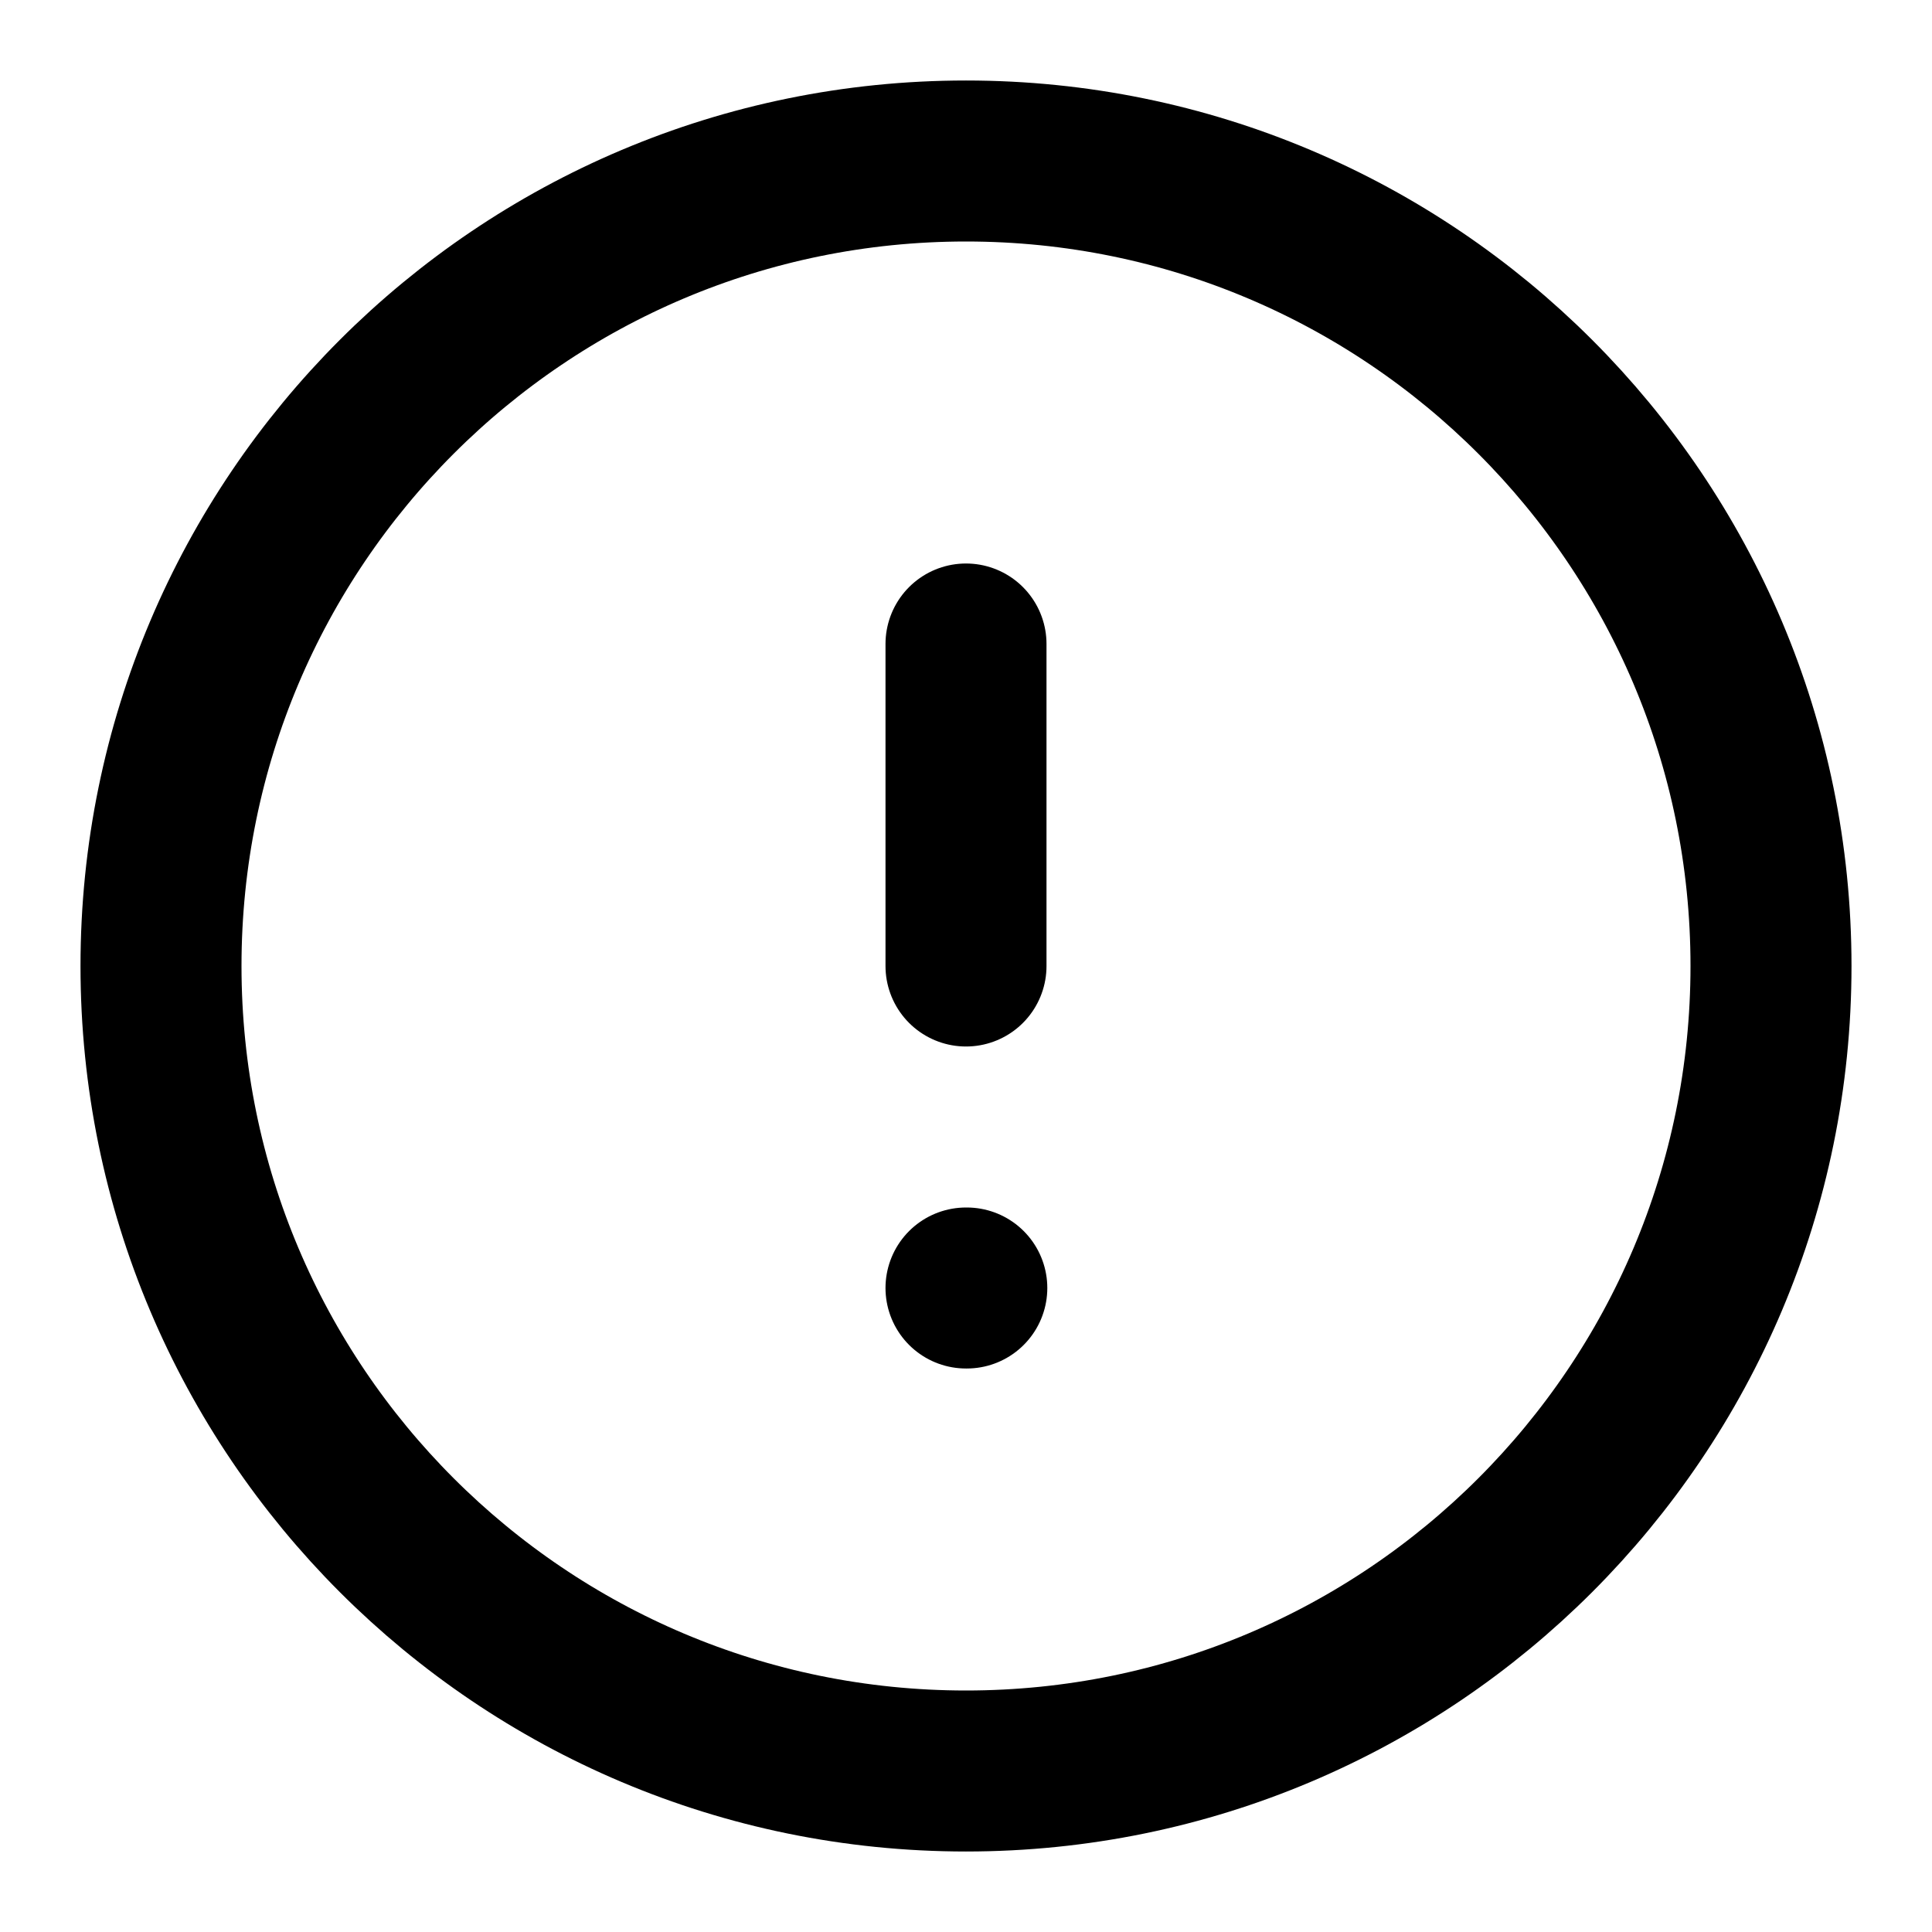
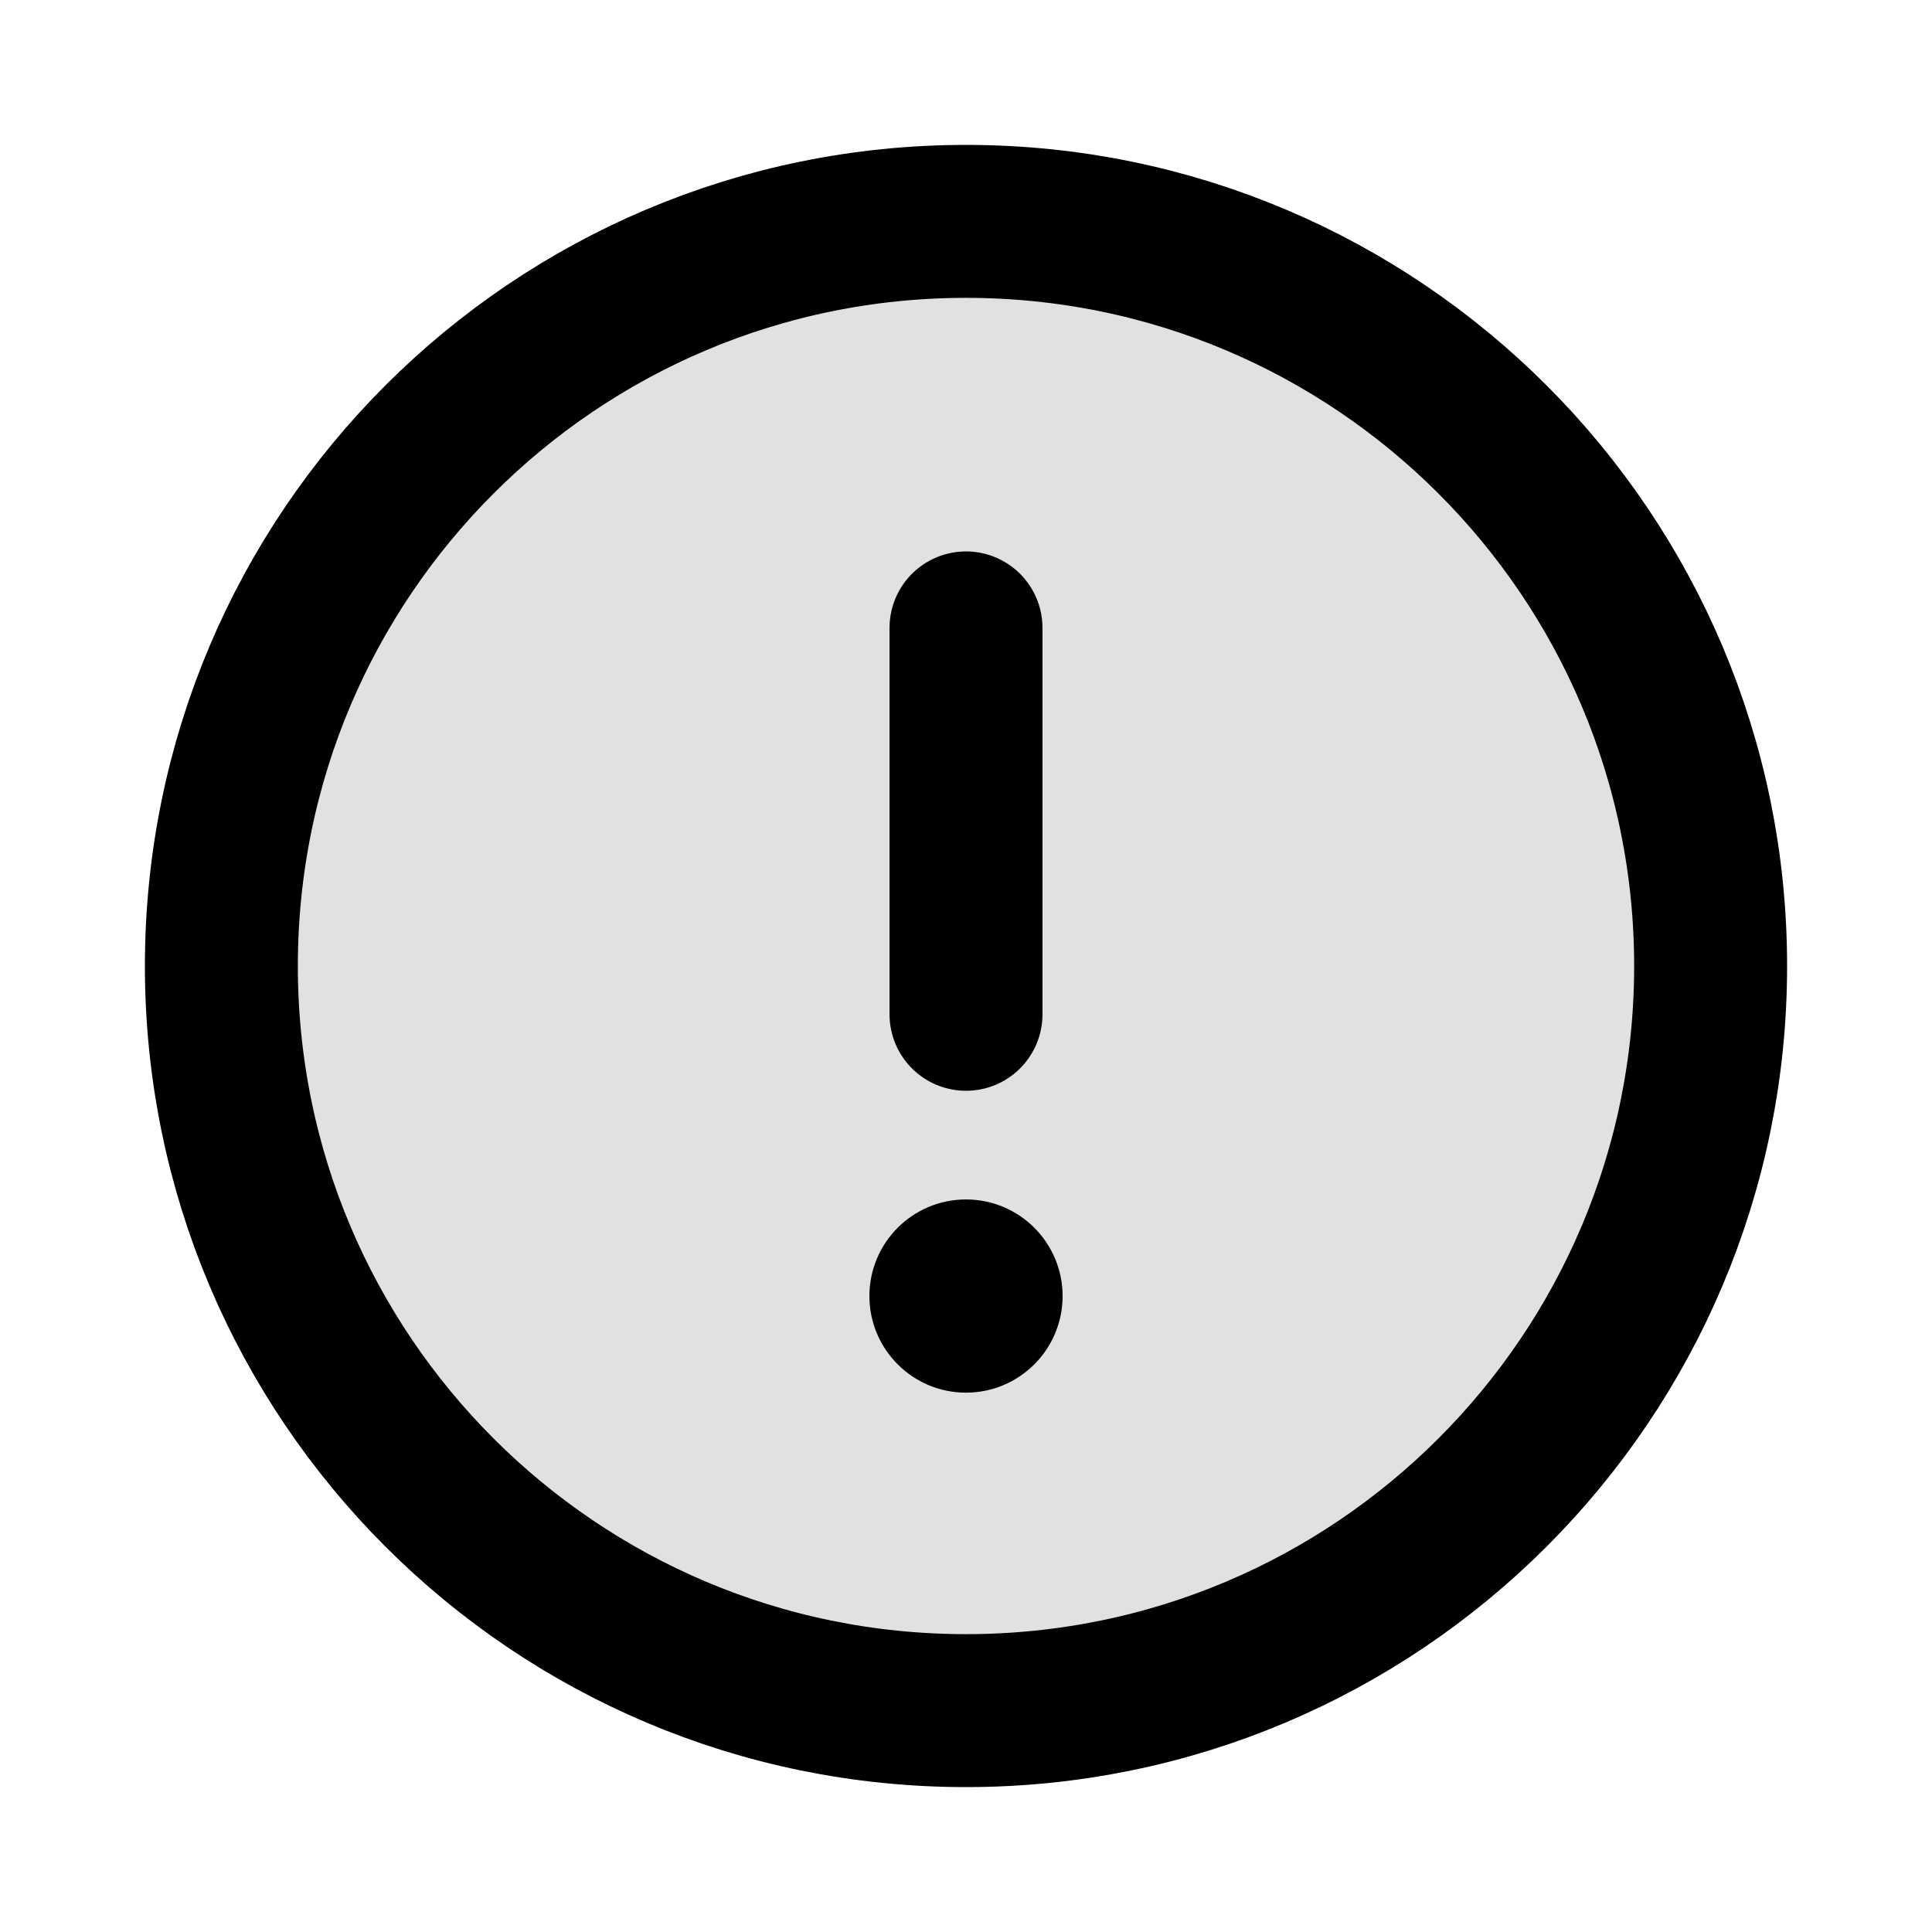
- <svg xmlns="http://www.w3.org/2000/svg" width="24" height="24" viewBox="0 0 24 24" fill="none" stroke="currentColor" stroke-width="2" stroke-linecap="round" stroke-linejoin="round">
-   <circle cx="12" cy="12" r="10" />
-   <line x1="12" x2="12" y1="8" y2="12" />
-   <line x1="12" x2="12.01" y1="16" y2="16" />
+ <svg xmlns="http://www.w3.org/2000/svg" width="24" height="24" viewBox="0 0 24 24" fill="none" stroke="currentColor" stroke-width="1.9" stroke-linecap="round" stroke-linejoin="round">
+   <circle cx="12" cy="12" r="9.25" fill="currentColor" fill-opacity="0.12" />
+   <path d="M 12 7.8 V 12.6" />
+   <circle cx="12" cy="16.1" r="1.2" fill="currentColor" stroke="none" />
</svg>
